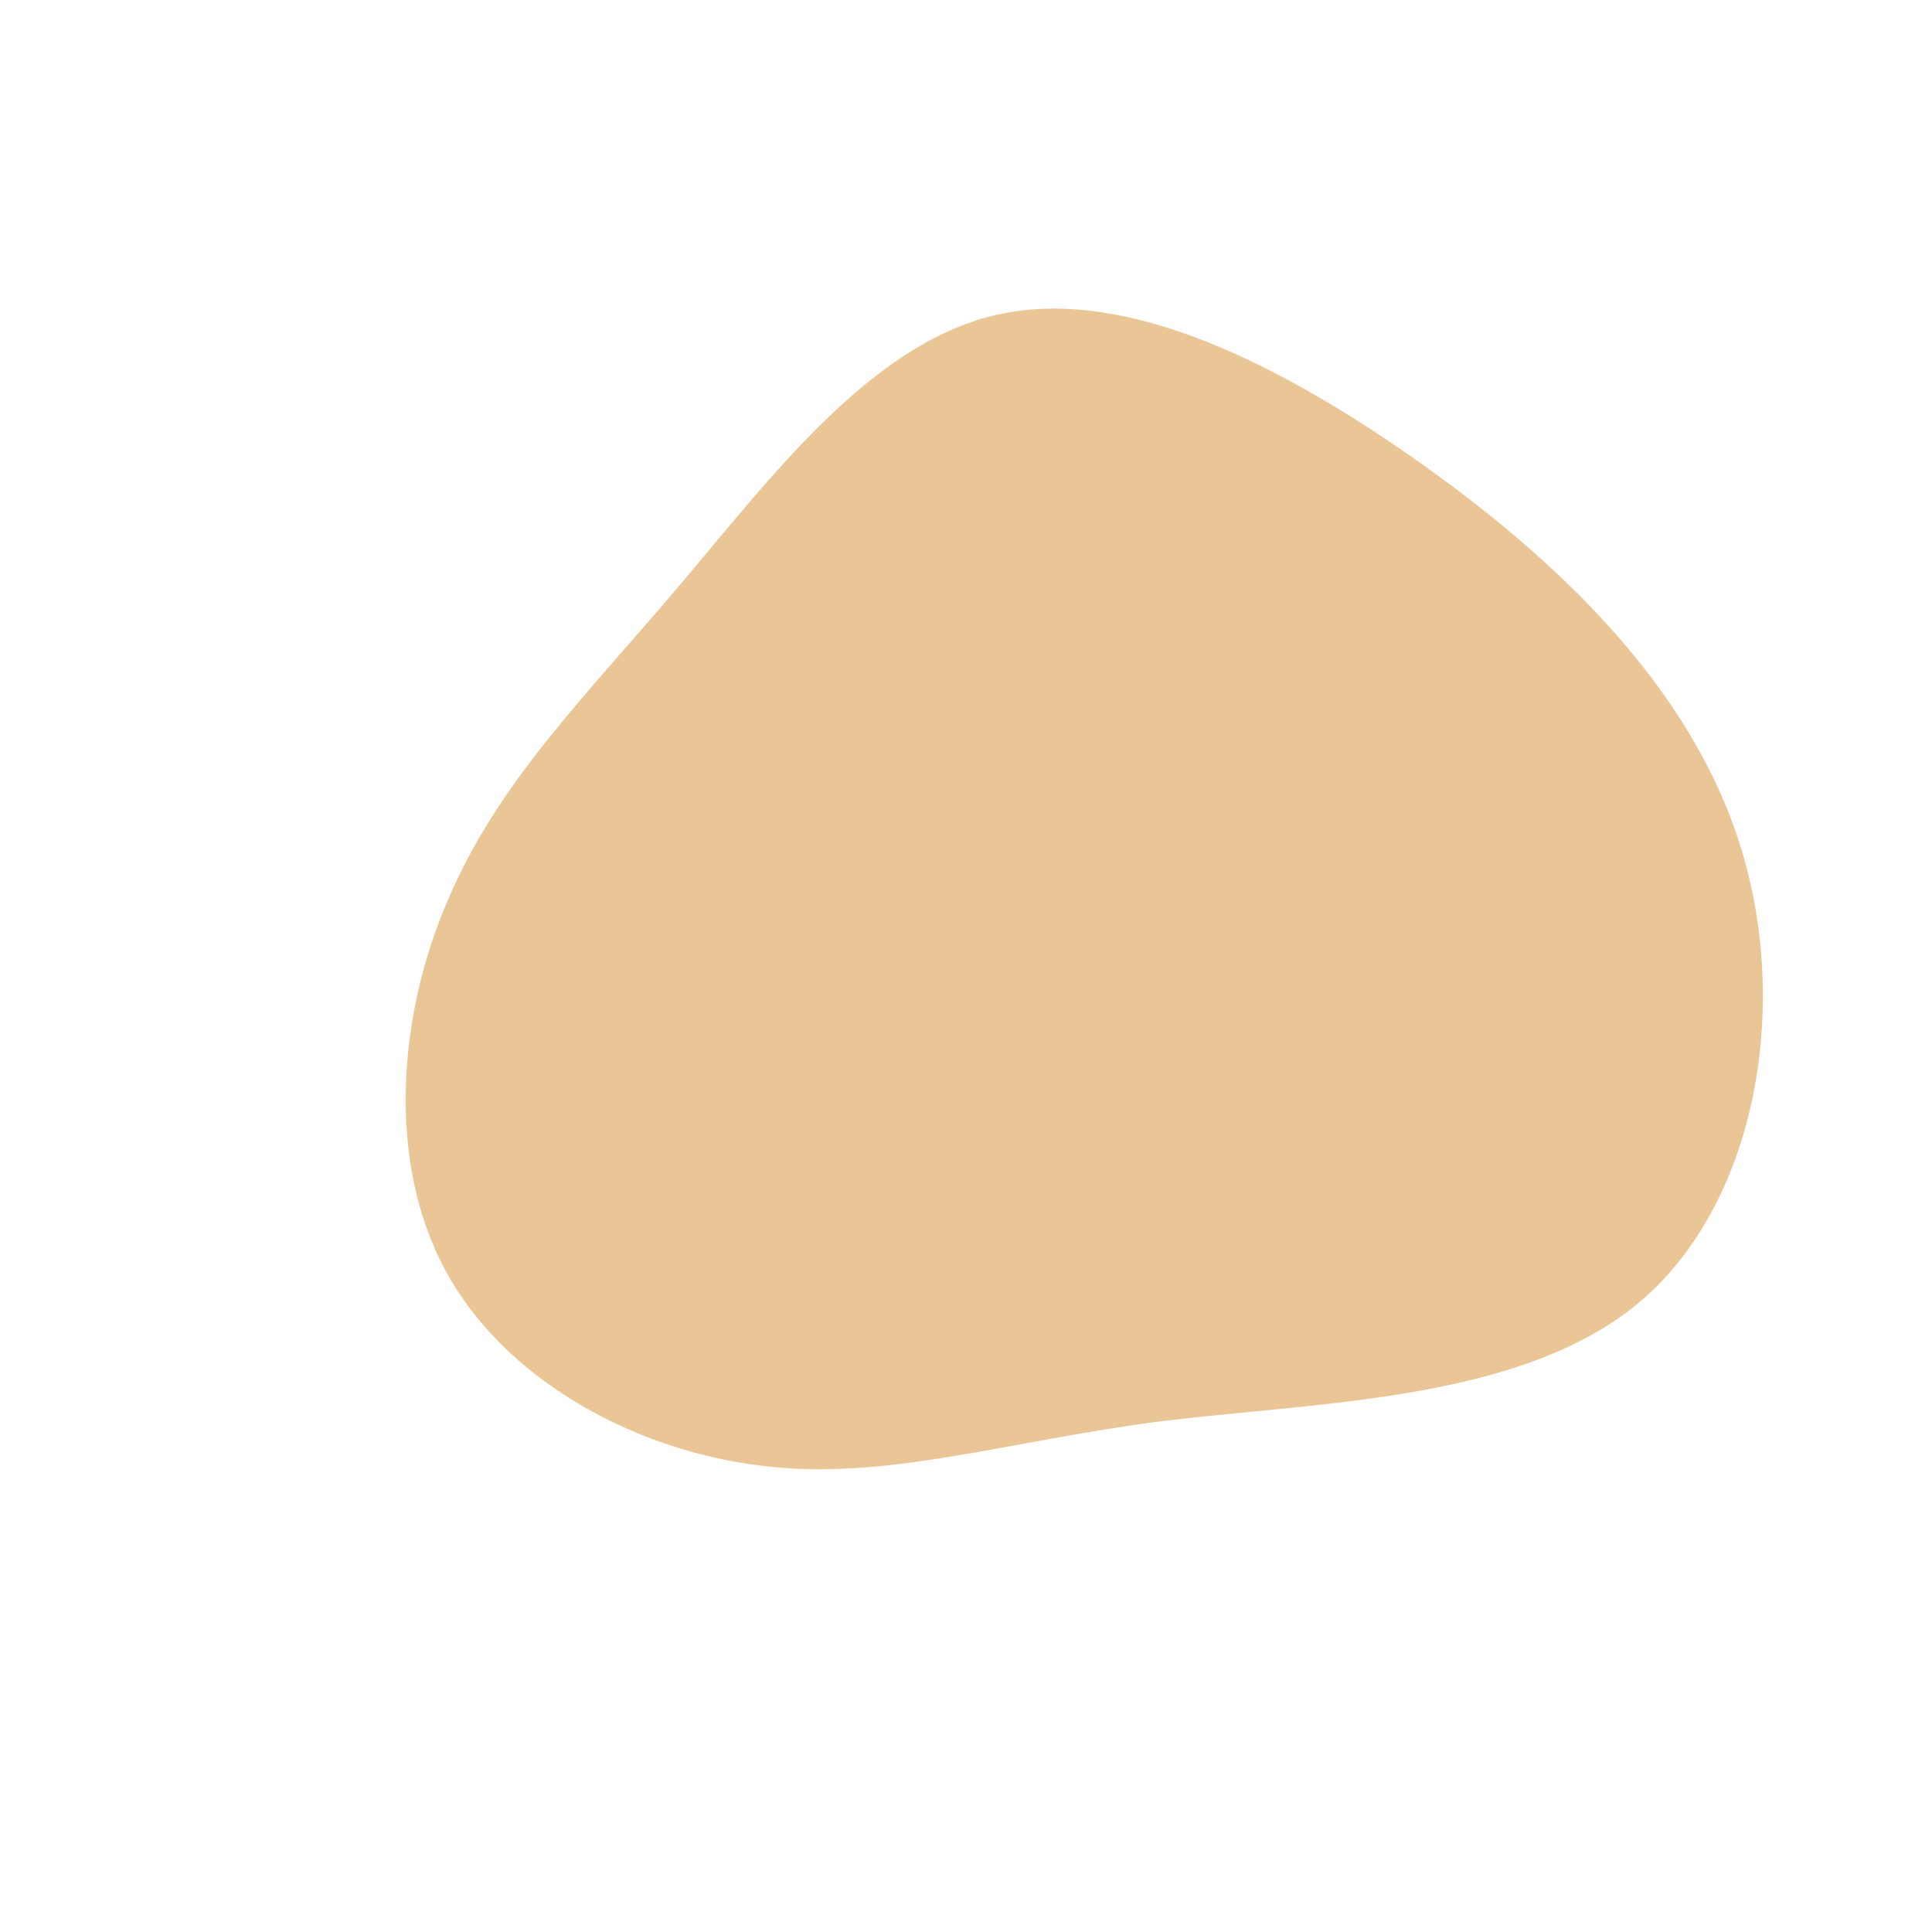
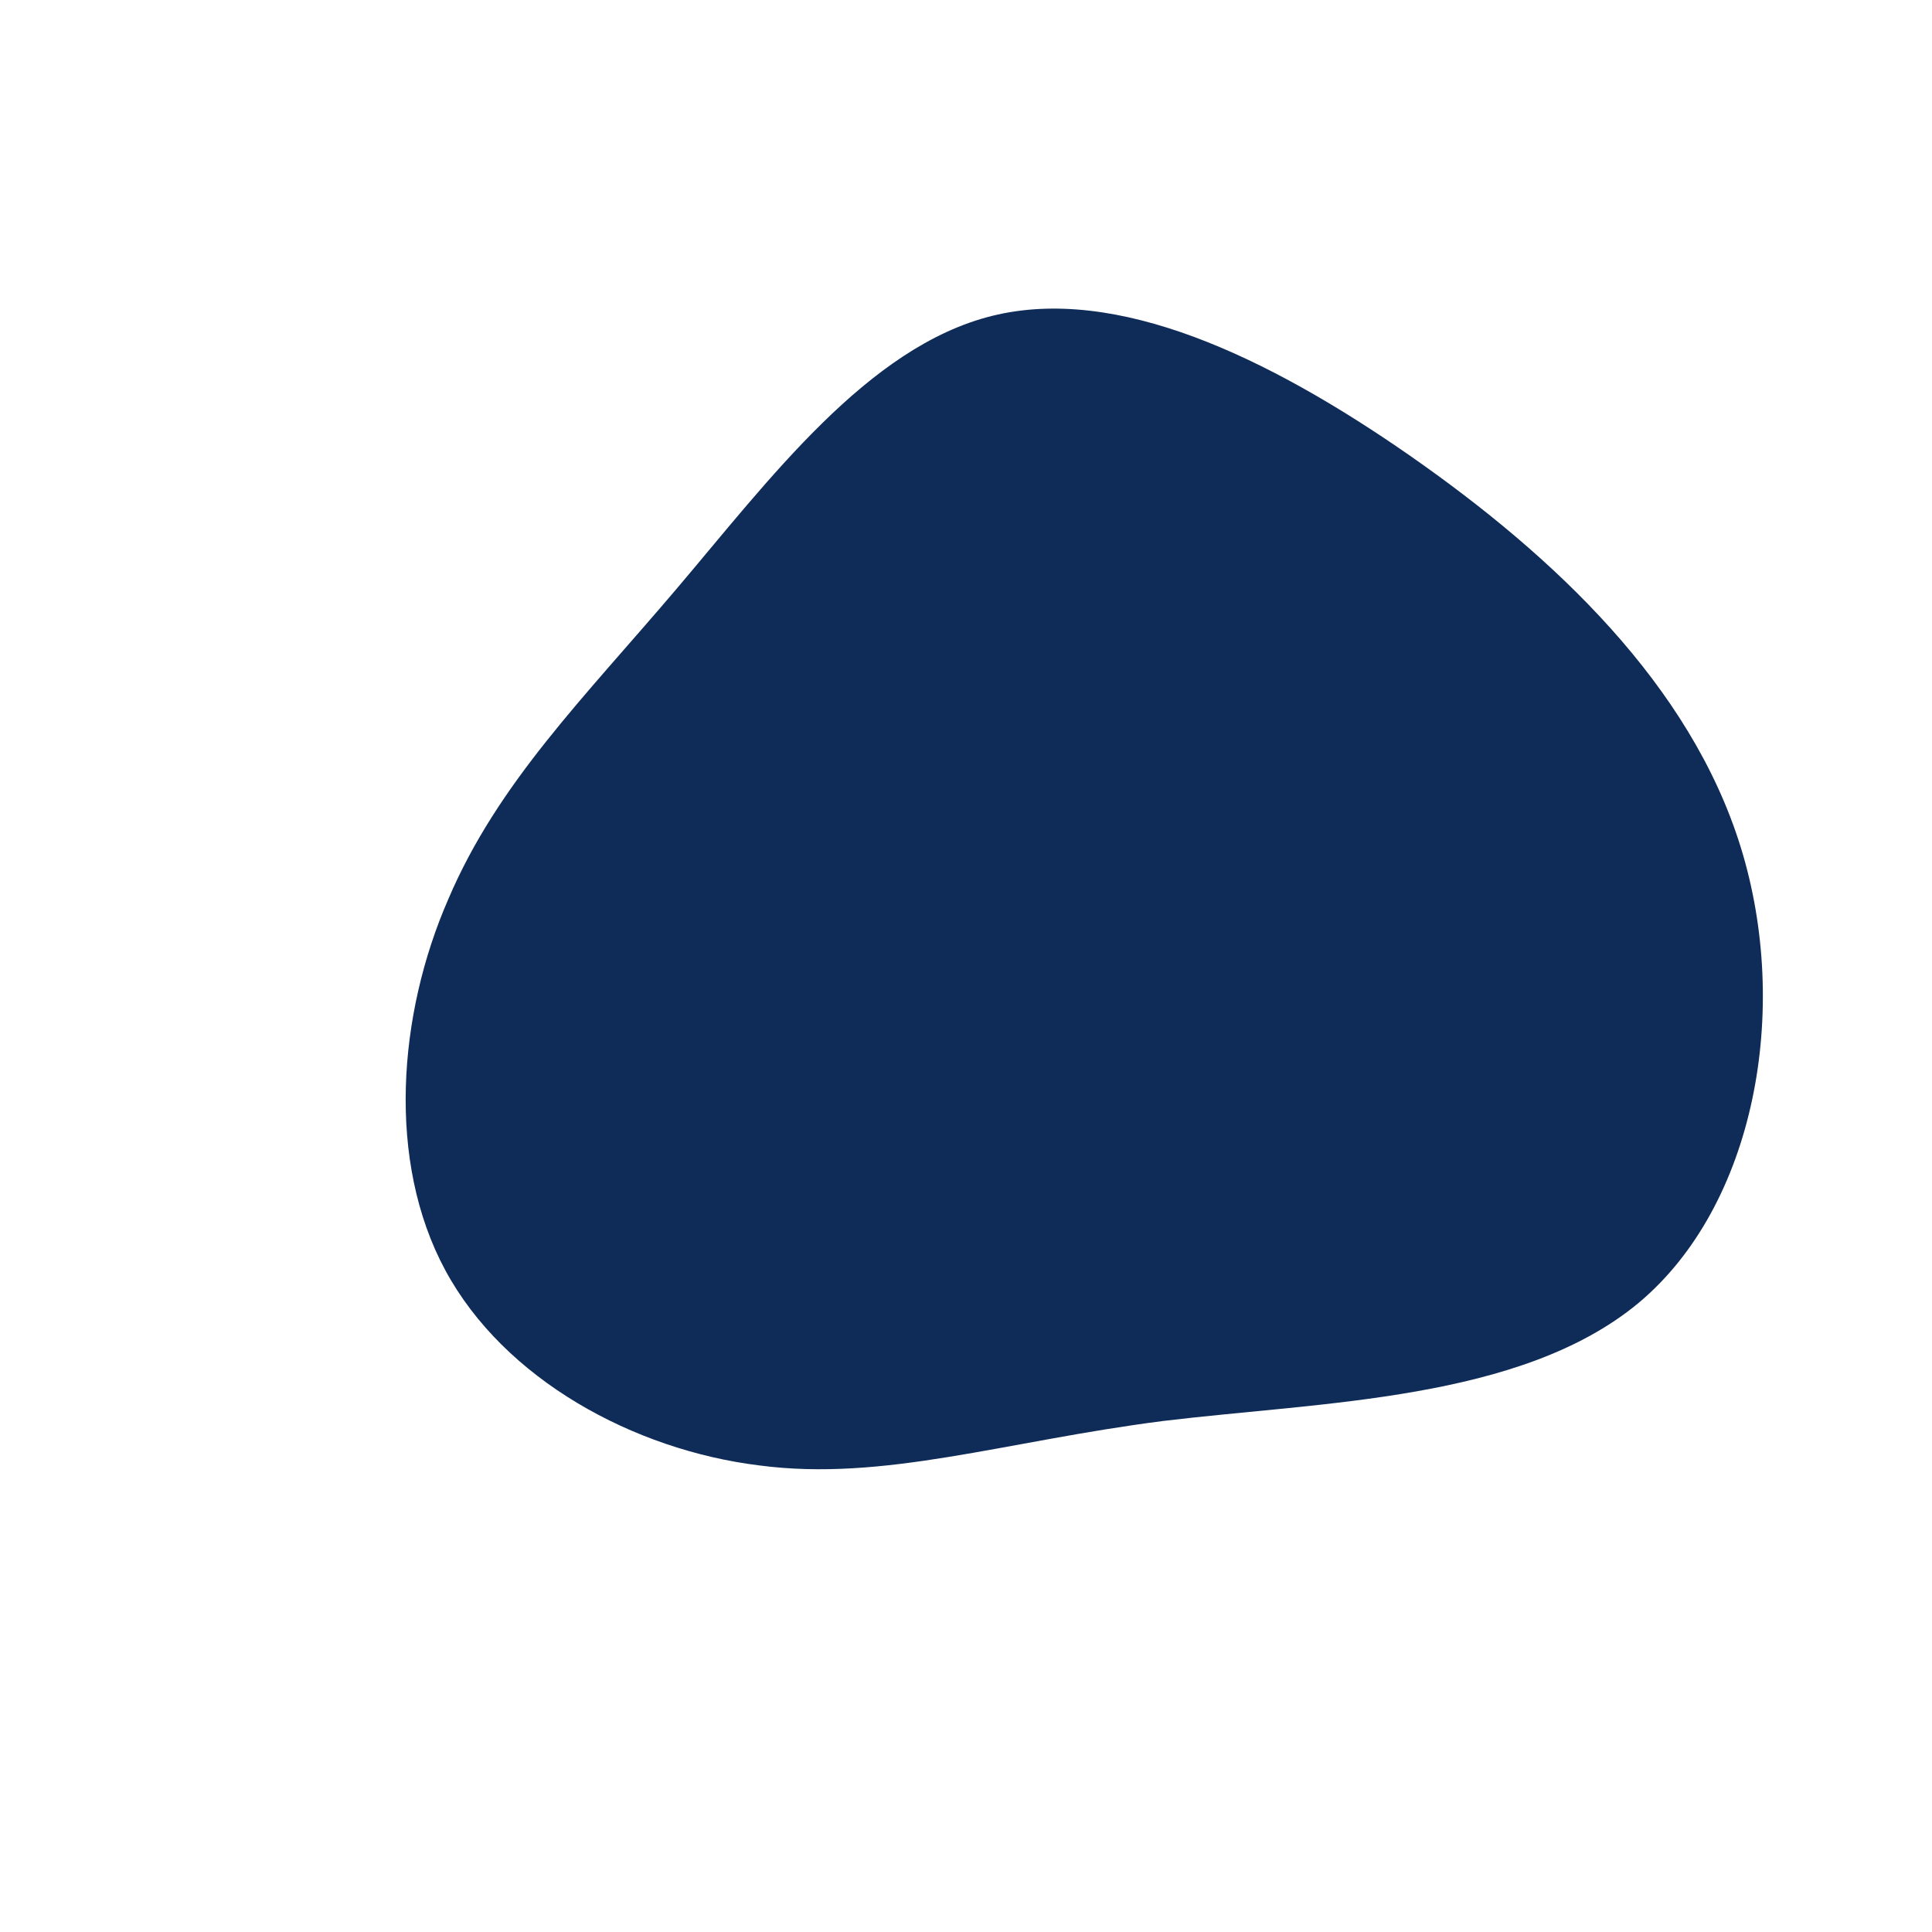
<svg xmlns="http://www.w3.org/2000/svg" viewBox="0 0 200 200">
-   <path fill="#EAC696" d="M46,-52.8C60.9,-42.4,75,-29.1,80.2,-12.3C85.4,4.5,81.7,24.8,69.6,34.9C57.4,45,36.9,45.1,20.4,47.1C4,49.2,-8.5,53.4,-21.4,51.7C-34.4,50.1,-47.8,42.8,-53.9,31.5C-60,20.2,-58.8,5,-53.6,-6.9C-48.5,-18.9,-39.6,-27.7,-30,-39C-20.4,-50.3,-10.2,-64.1,2.7,-67.3C15.6,-70.5,31.2,-63.1,46,-52.8Z" transform="translate(100 100)" />
+   <path fill="#0F2C59" d="M46,-52.8C60.9,-42.4,75,-29.1,80.2,-12.3C85.4,4.5,81.7,24.8,69.6,34.9C57.4,45,36.9,45.1,20.4,47.1C4,49.2,-8.5,53.4,-21.4,51.7C-34.4,50.1,-47.8,42.8,-53.9,31.5C-60,20.2,-58.8,5,-53.6,-6.9C-48.5,-18.9,-39.6,-27.7,-30,-39C-20.4,-50.3,-10.2,-64.1,2.7,-67.3C15.6,-70.5,31.2,-63.1,46,-52.8Z" transform="translate(100 100)" />
</svg>
